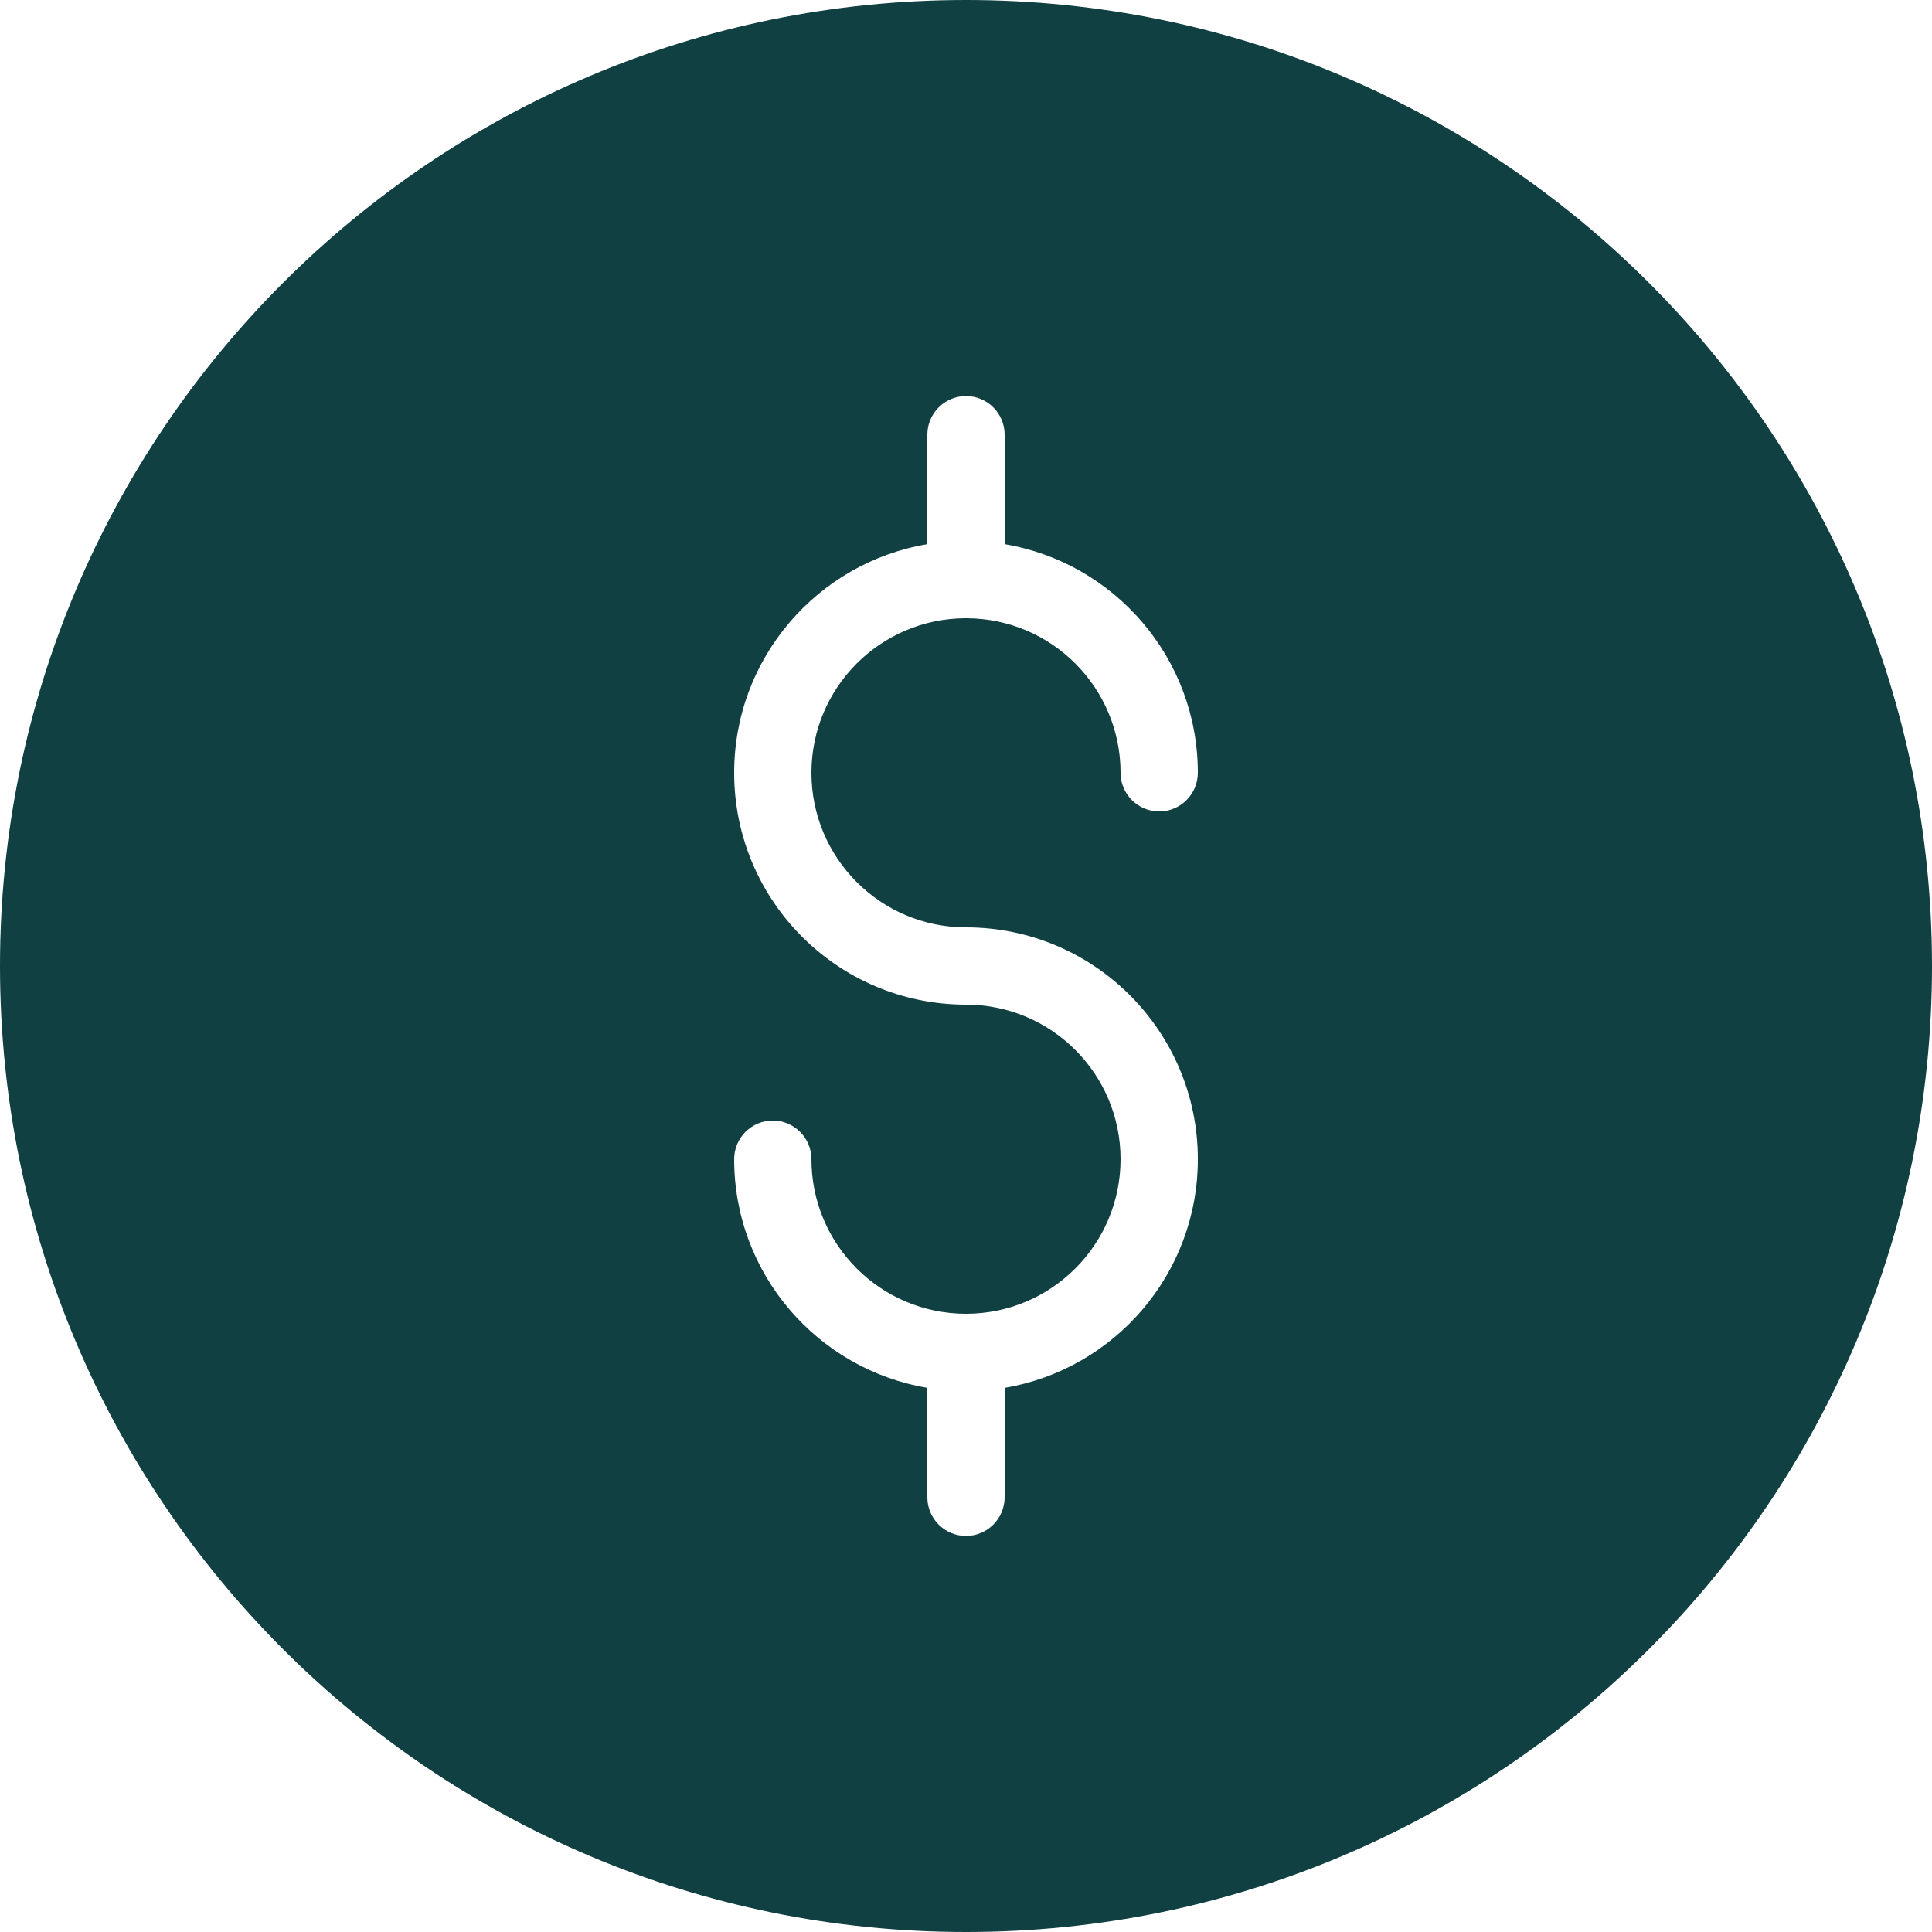
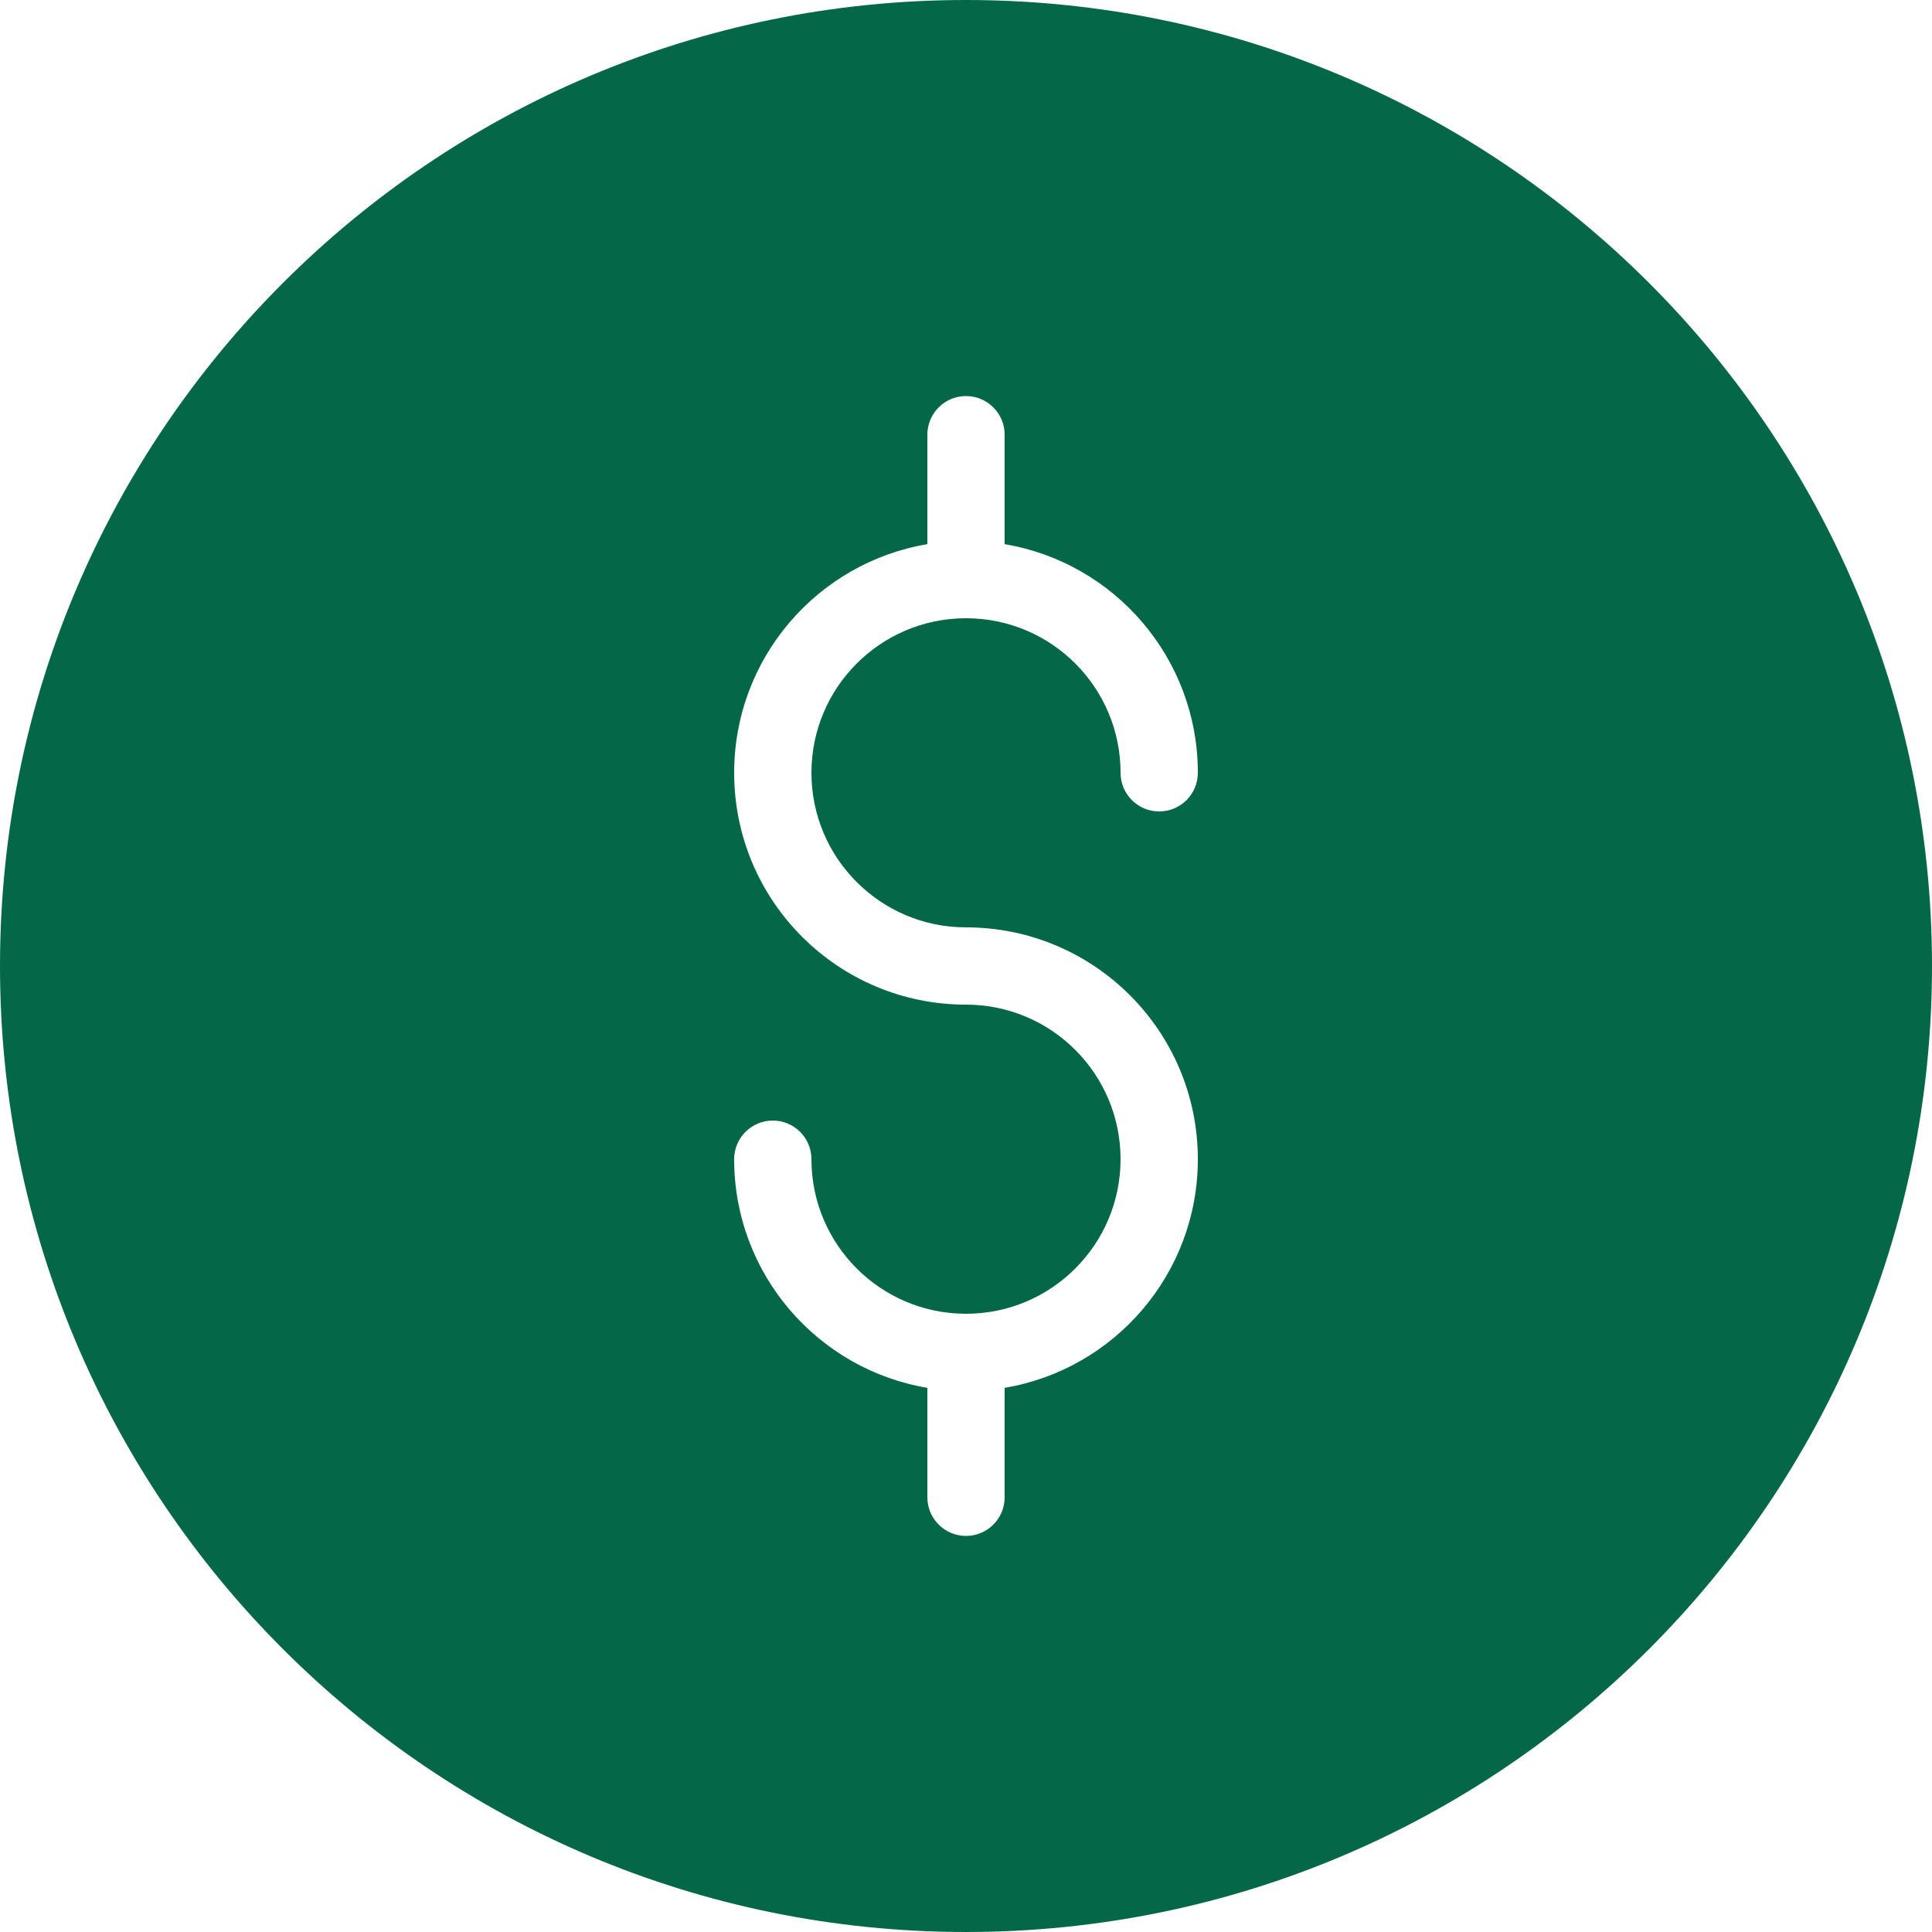
<svg xmlns="http://www.w3.org/2000/svg" width="50" height="50" viewBox="0 0 50 50" fill="none">
-   <path fill-rule="evenodd" clip-rule="evenodd" d="M50 25C50 38.807 38.807 50 25 50C11.193 50 0 38.807 0 25C0 11.193 11.193 0 25 0C38.807 0 50 11.193 50 25ZM25 24C22.791 24 21 22.209 21 20C21 17.797 22.78 16.011 24.98 16L25 16L25.02 16C27.22 16.011 29 17.797 29 20C29 20.552 29.448 21 30 21C30.552 21 31 20.552 31 20C31 17.027 28.838 14.559 26 14.083V11.25C26 10.698 25.552 10.25 25 10.25C24.448 10.25 24 10.698 24 11.25V14.083C21.162 14.559 19 17.027 19 20C19 23.314 21.686 26 25 26C27.209 26 29 27.791 29 30C29 32.209 27.209 34 25 34C22.791 34 21 32.209 21 30C21 29.448 20.552 29 20 29C19.448 29 19 29.448 19 30C19 32.973 21.162 35.441 24 35.917V38.75C24 39.302 24.448 39.75 25 39.75C25.552 39.75 26 39.302 26 38.75V35.917C28.838 35.441 31 32.973 31 30C31 26.686 28.314 24 25 24Z" fill="#104042" />
+   <path fill-rule="evenodd" clip-rule="evenodd" d="M50 25C50 38.807 38.807 50 25 50C11.193 50 0 38.807 0 25C0 11.193 11.193 0 25 0C38.807 0 50 11.193 50 25ZM25 24C22.791 24 21 22.209 21 20C21 17.797 22.78 16.011 24.98 16L25 16L25.02 16C27.22 16.011 29 17.797 29 20C29 20.552 29.448 21 30 21C30.552 21 31 20.552 31 20C31 17.027 28.838 14.559 26 14.083V11.25C26 10.698 25.552 10.25 25 10.25C24.448 10.25 24 10.698 24 11.25V14.083C21.162 14.559 19 17.027 19 20C19 23.314 21.686 26 25 26C27.209 26 29 27.791 29 30C29 32.209 27.209 34 25 34C22.791 34 21 32.209 21 30C21 29.448 20.552 29 20 29C19.448 29 19 29.448 19 30C19 32.973 21.162 35.441 24 35.917V38.75C24 39.302 24.448 39.75 25 39.75C25.552 39.75 26 39.302 26 38.75V35.917C28.838 35.441 31 32.973 31 30C31 26.686 28.314 24 25 24Z" fill="#046848" />
</svg>
